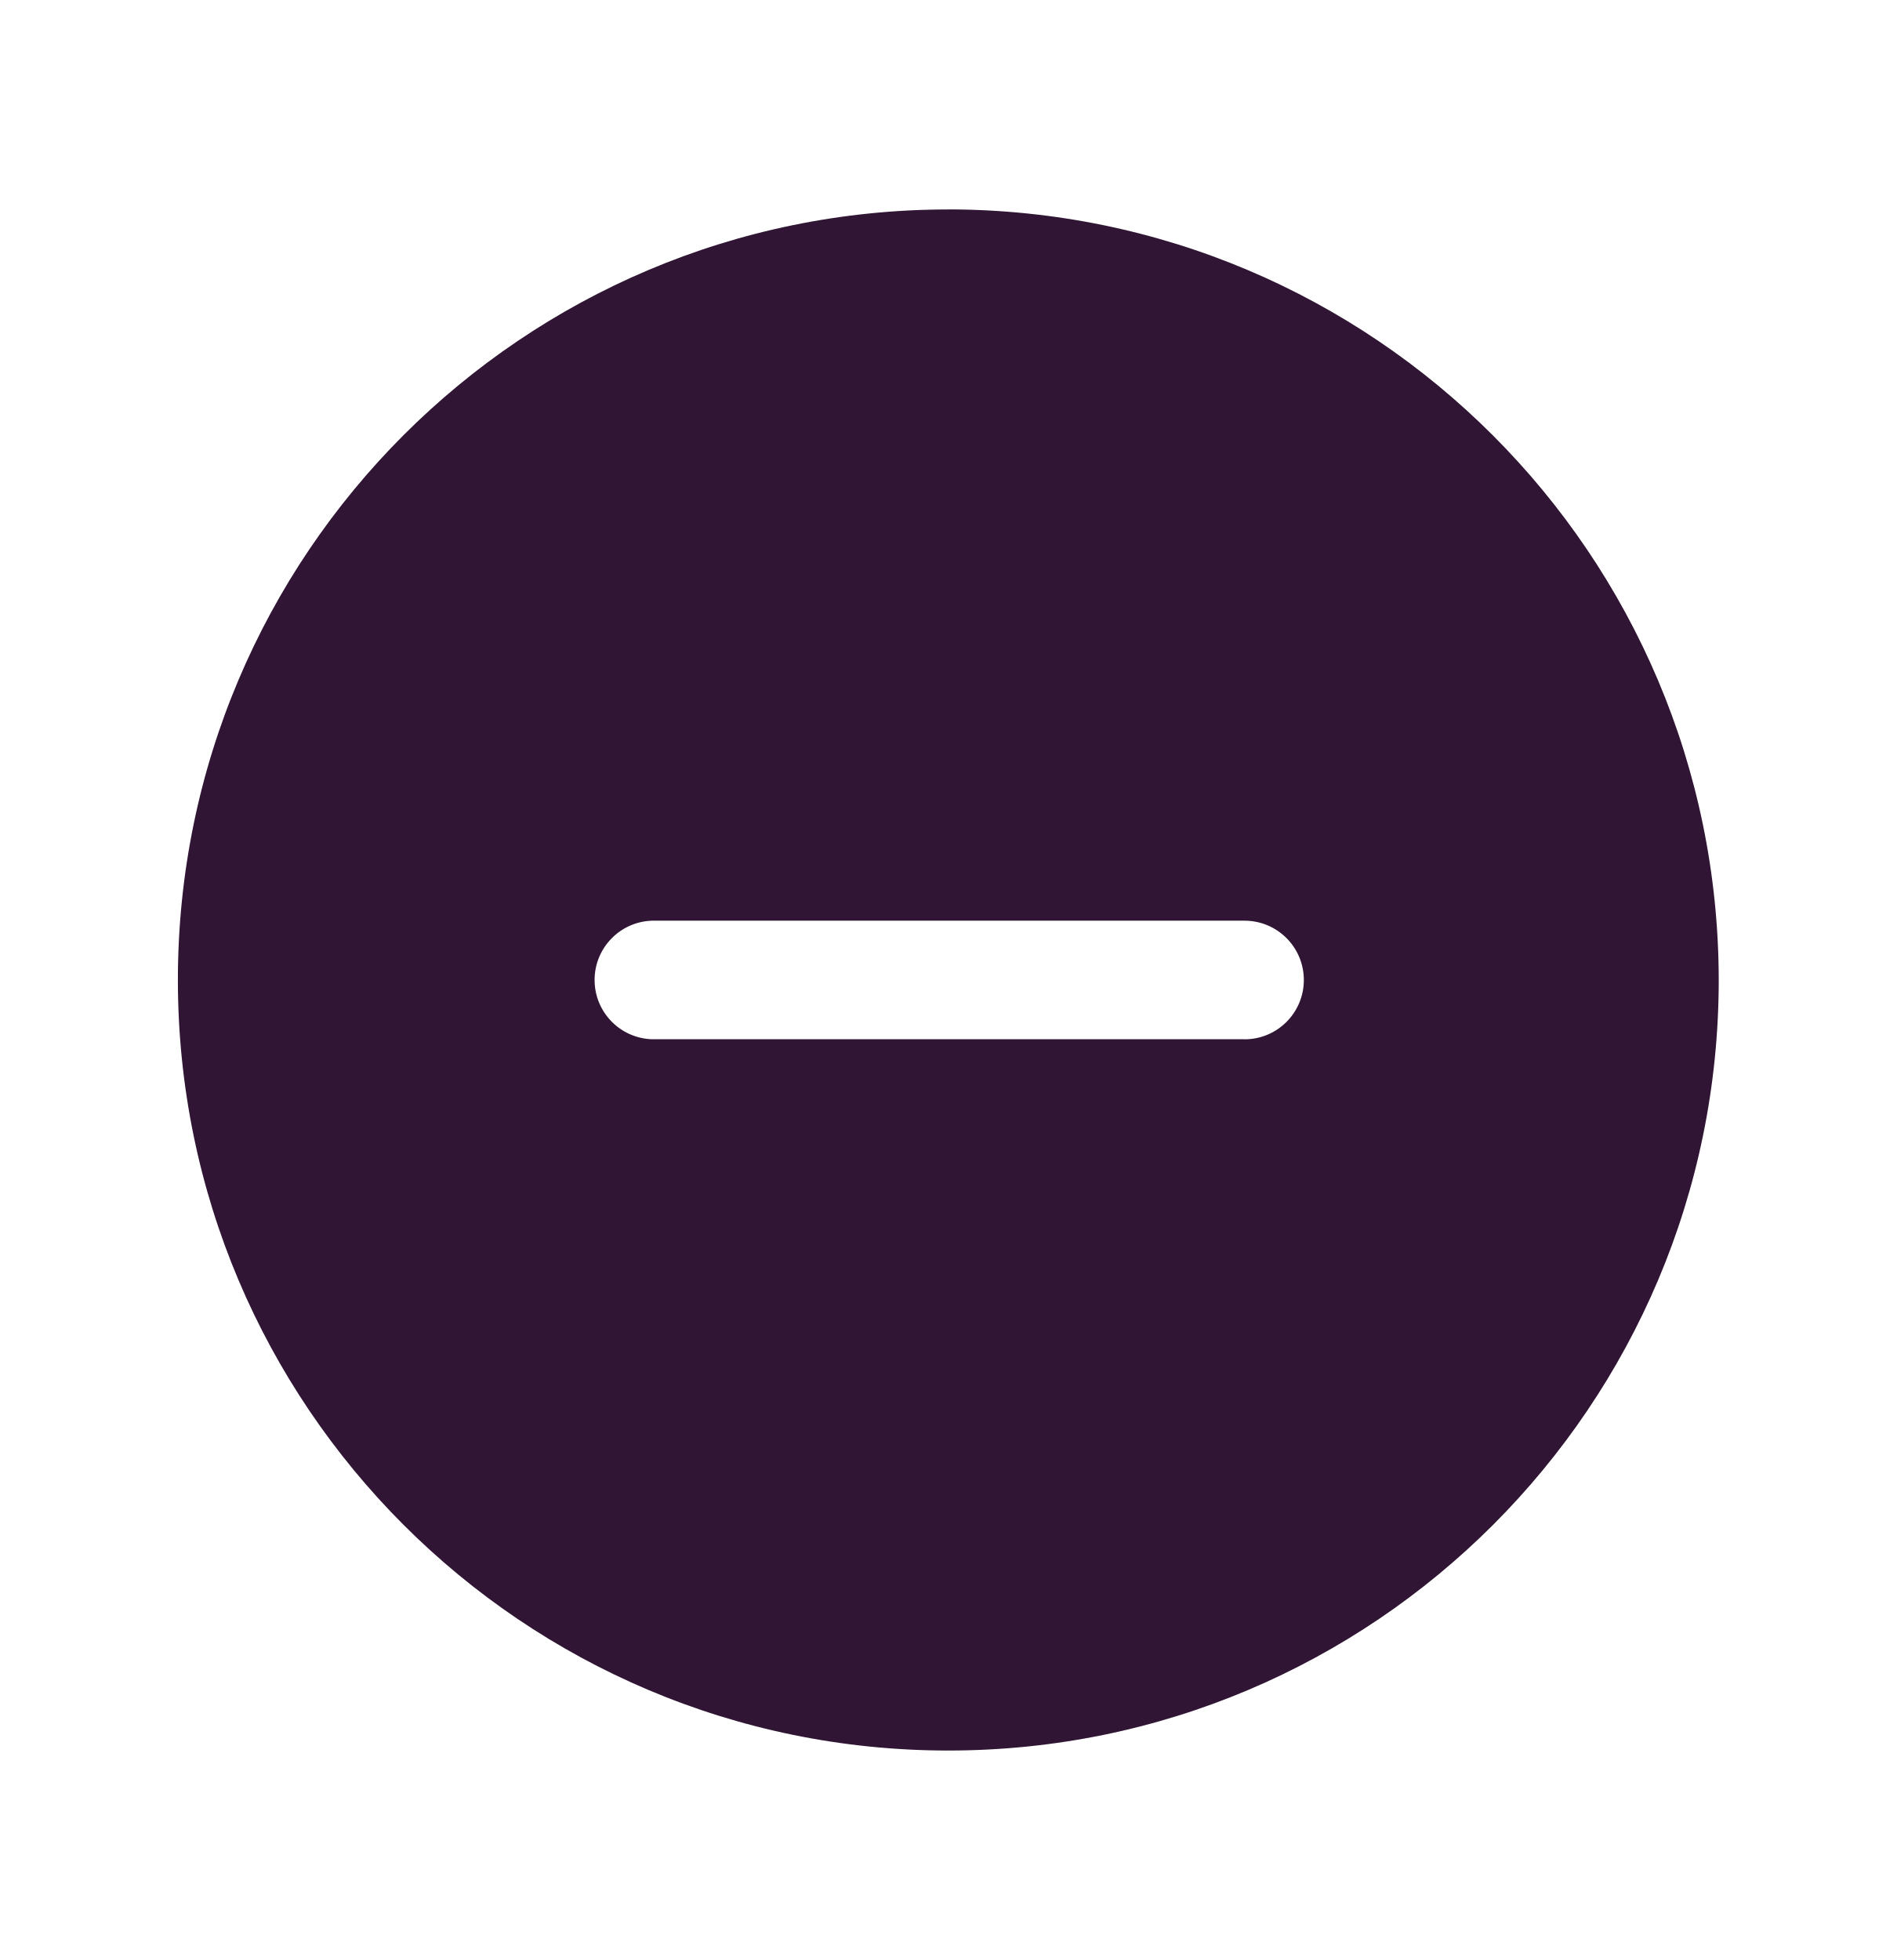
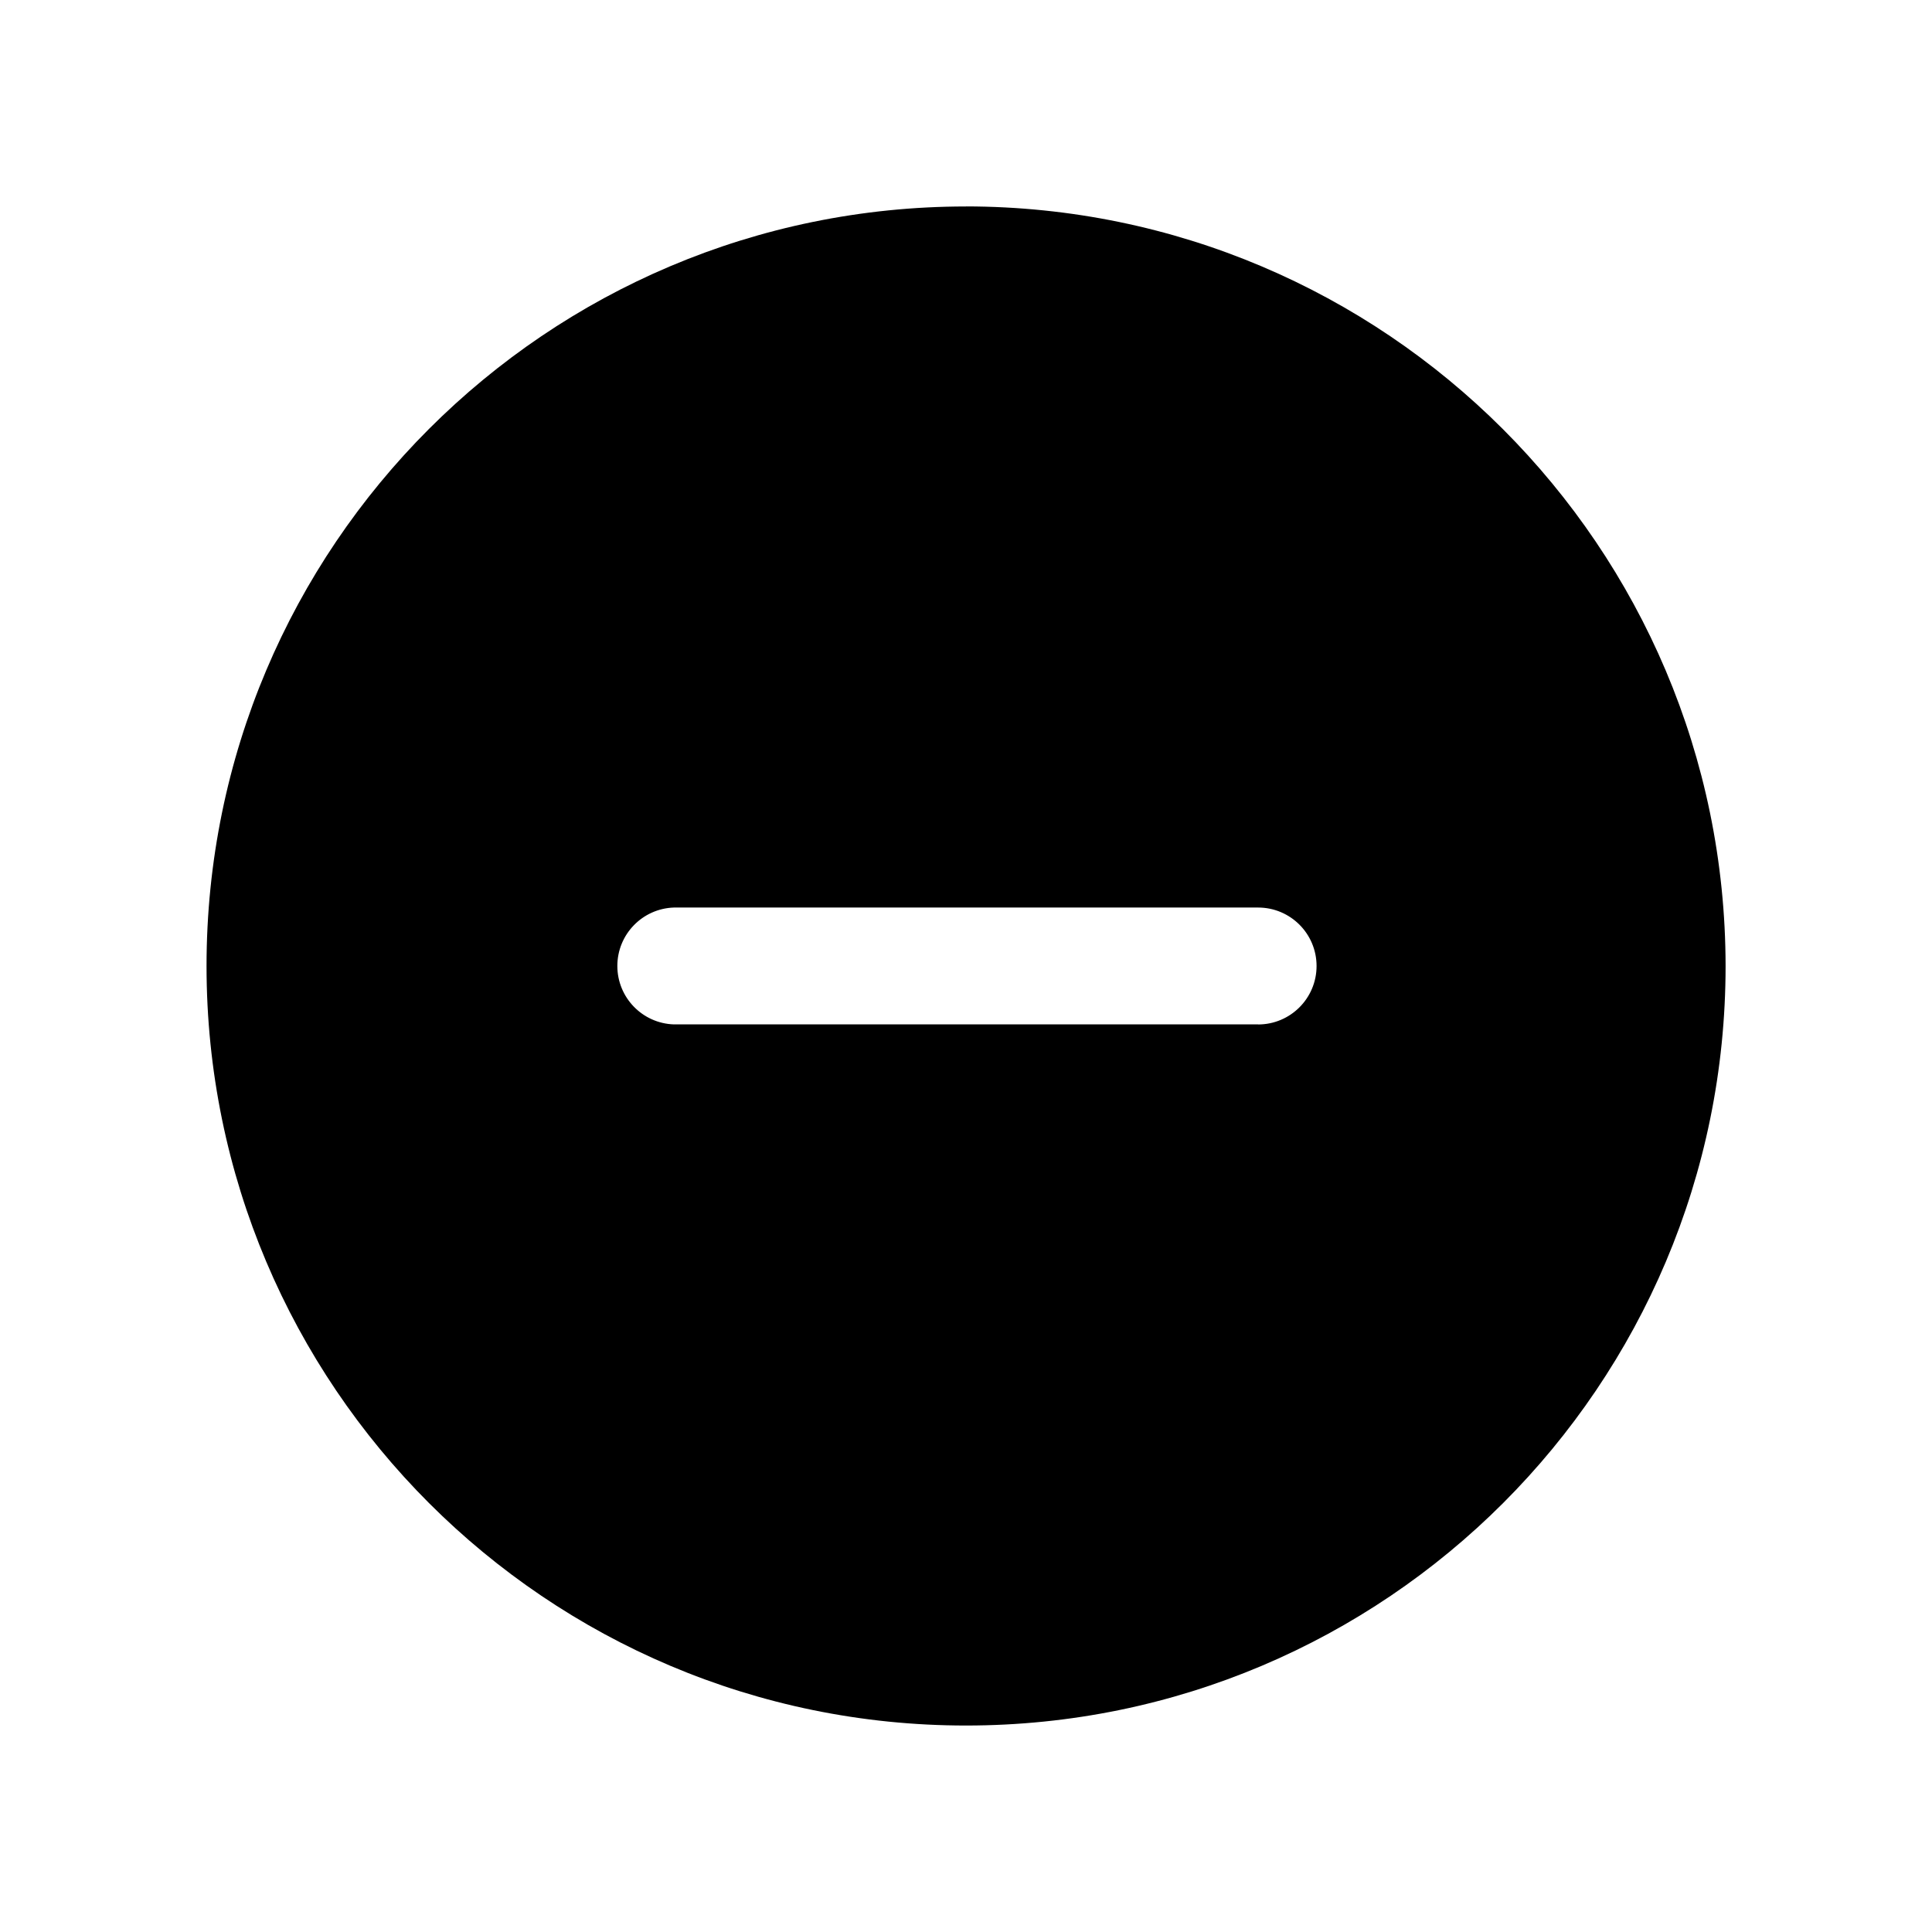
- <svg xmlns="http://www.w3.org/2000/svg" width="30" height="31" fill="none" viewBox="0 0 30 31">
-   <path fill="#301534" d="M15 3.313A12.187 12.187 0 1 0 27.188 15.5 12.2 12.2 0 0 0 15 3.312Zm4.688 13.124h-9.375a.938.938 0 0 1 0-1.875h9.374a.938.938 0 0 1 0 1.876Z" />
+ <svg xmlns="http://www.w3.org/2000/svg" width="50" height="50" fill="none" viewBox="0 0 30 31">
+   <path fill="#000" d="M15 3.313A12.187 12.187 0 1 0 27.188      15.5 12.2 12.2 0 0 0 15 3.312Zm4.688      13.124h-9.375a.938.938 0 0 1 0-1.875h9.374a.938.938      0 0 1 0 1.876Z" />
</svg>
